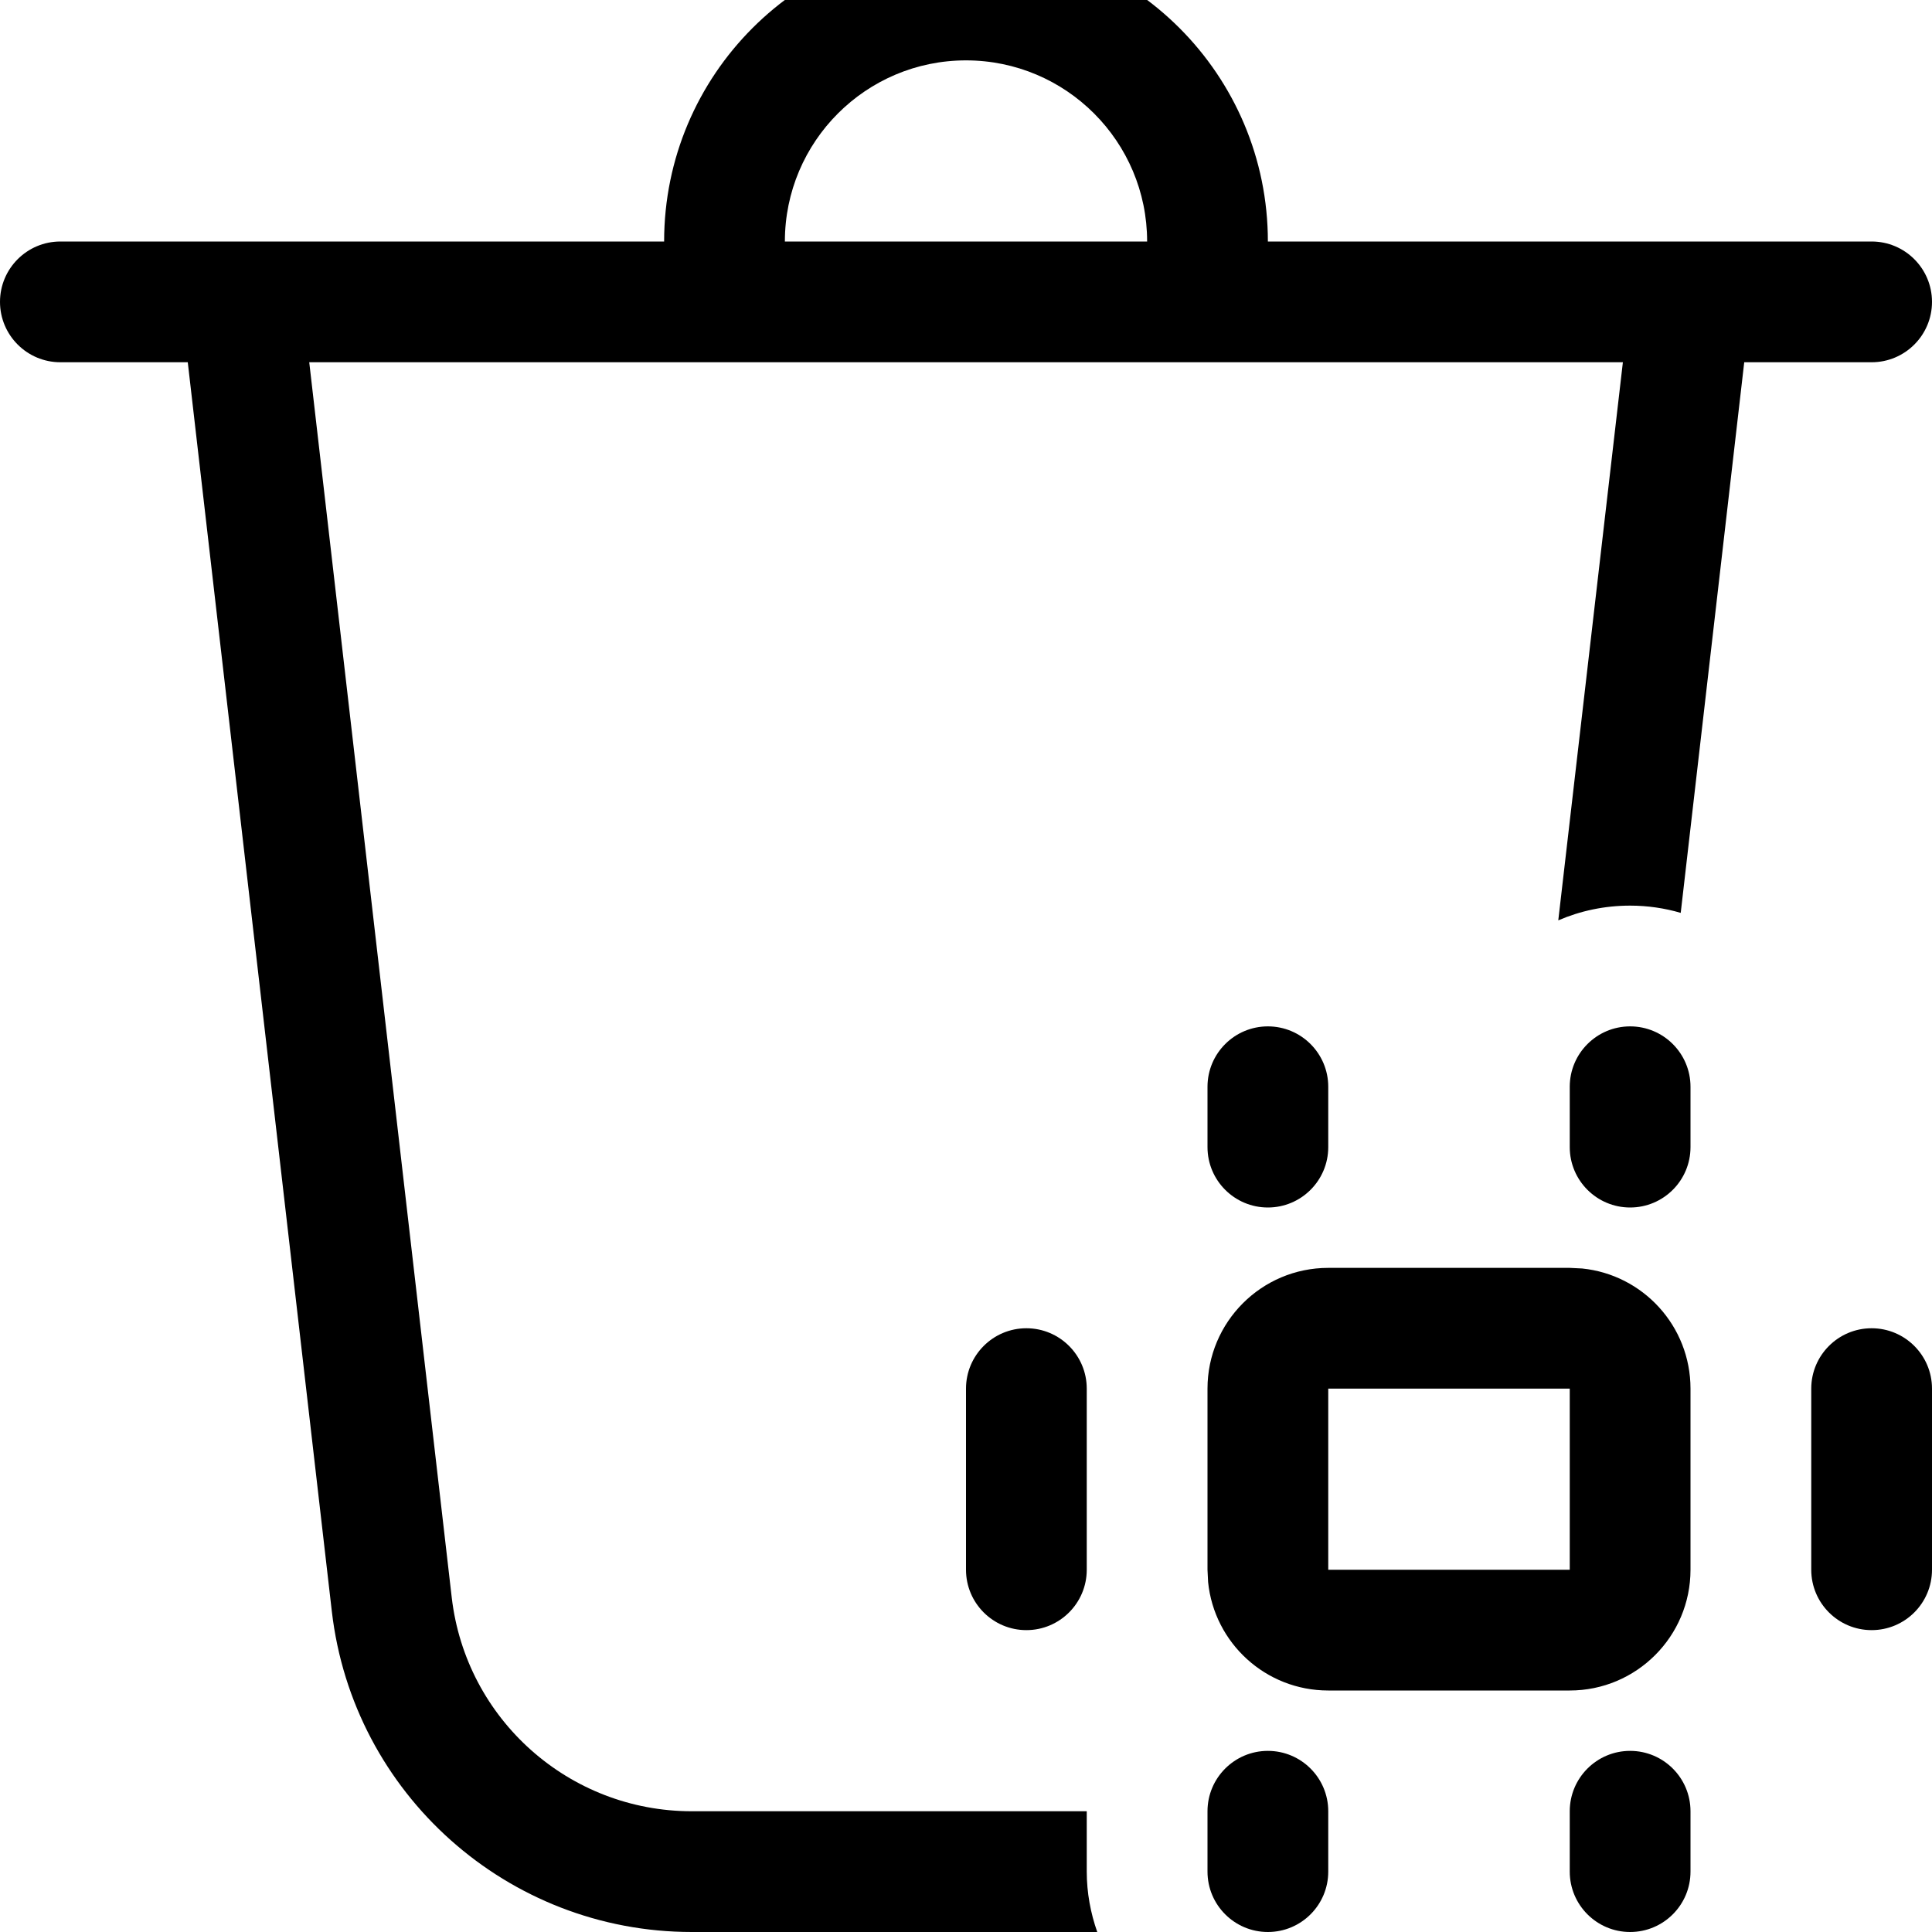
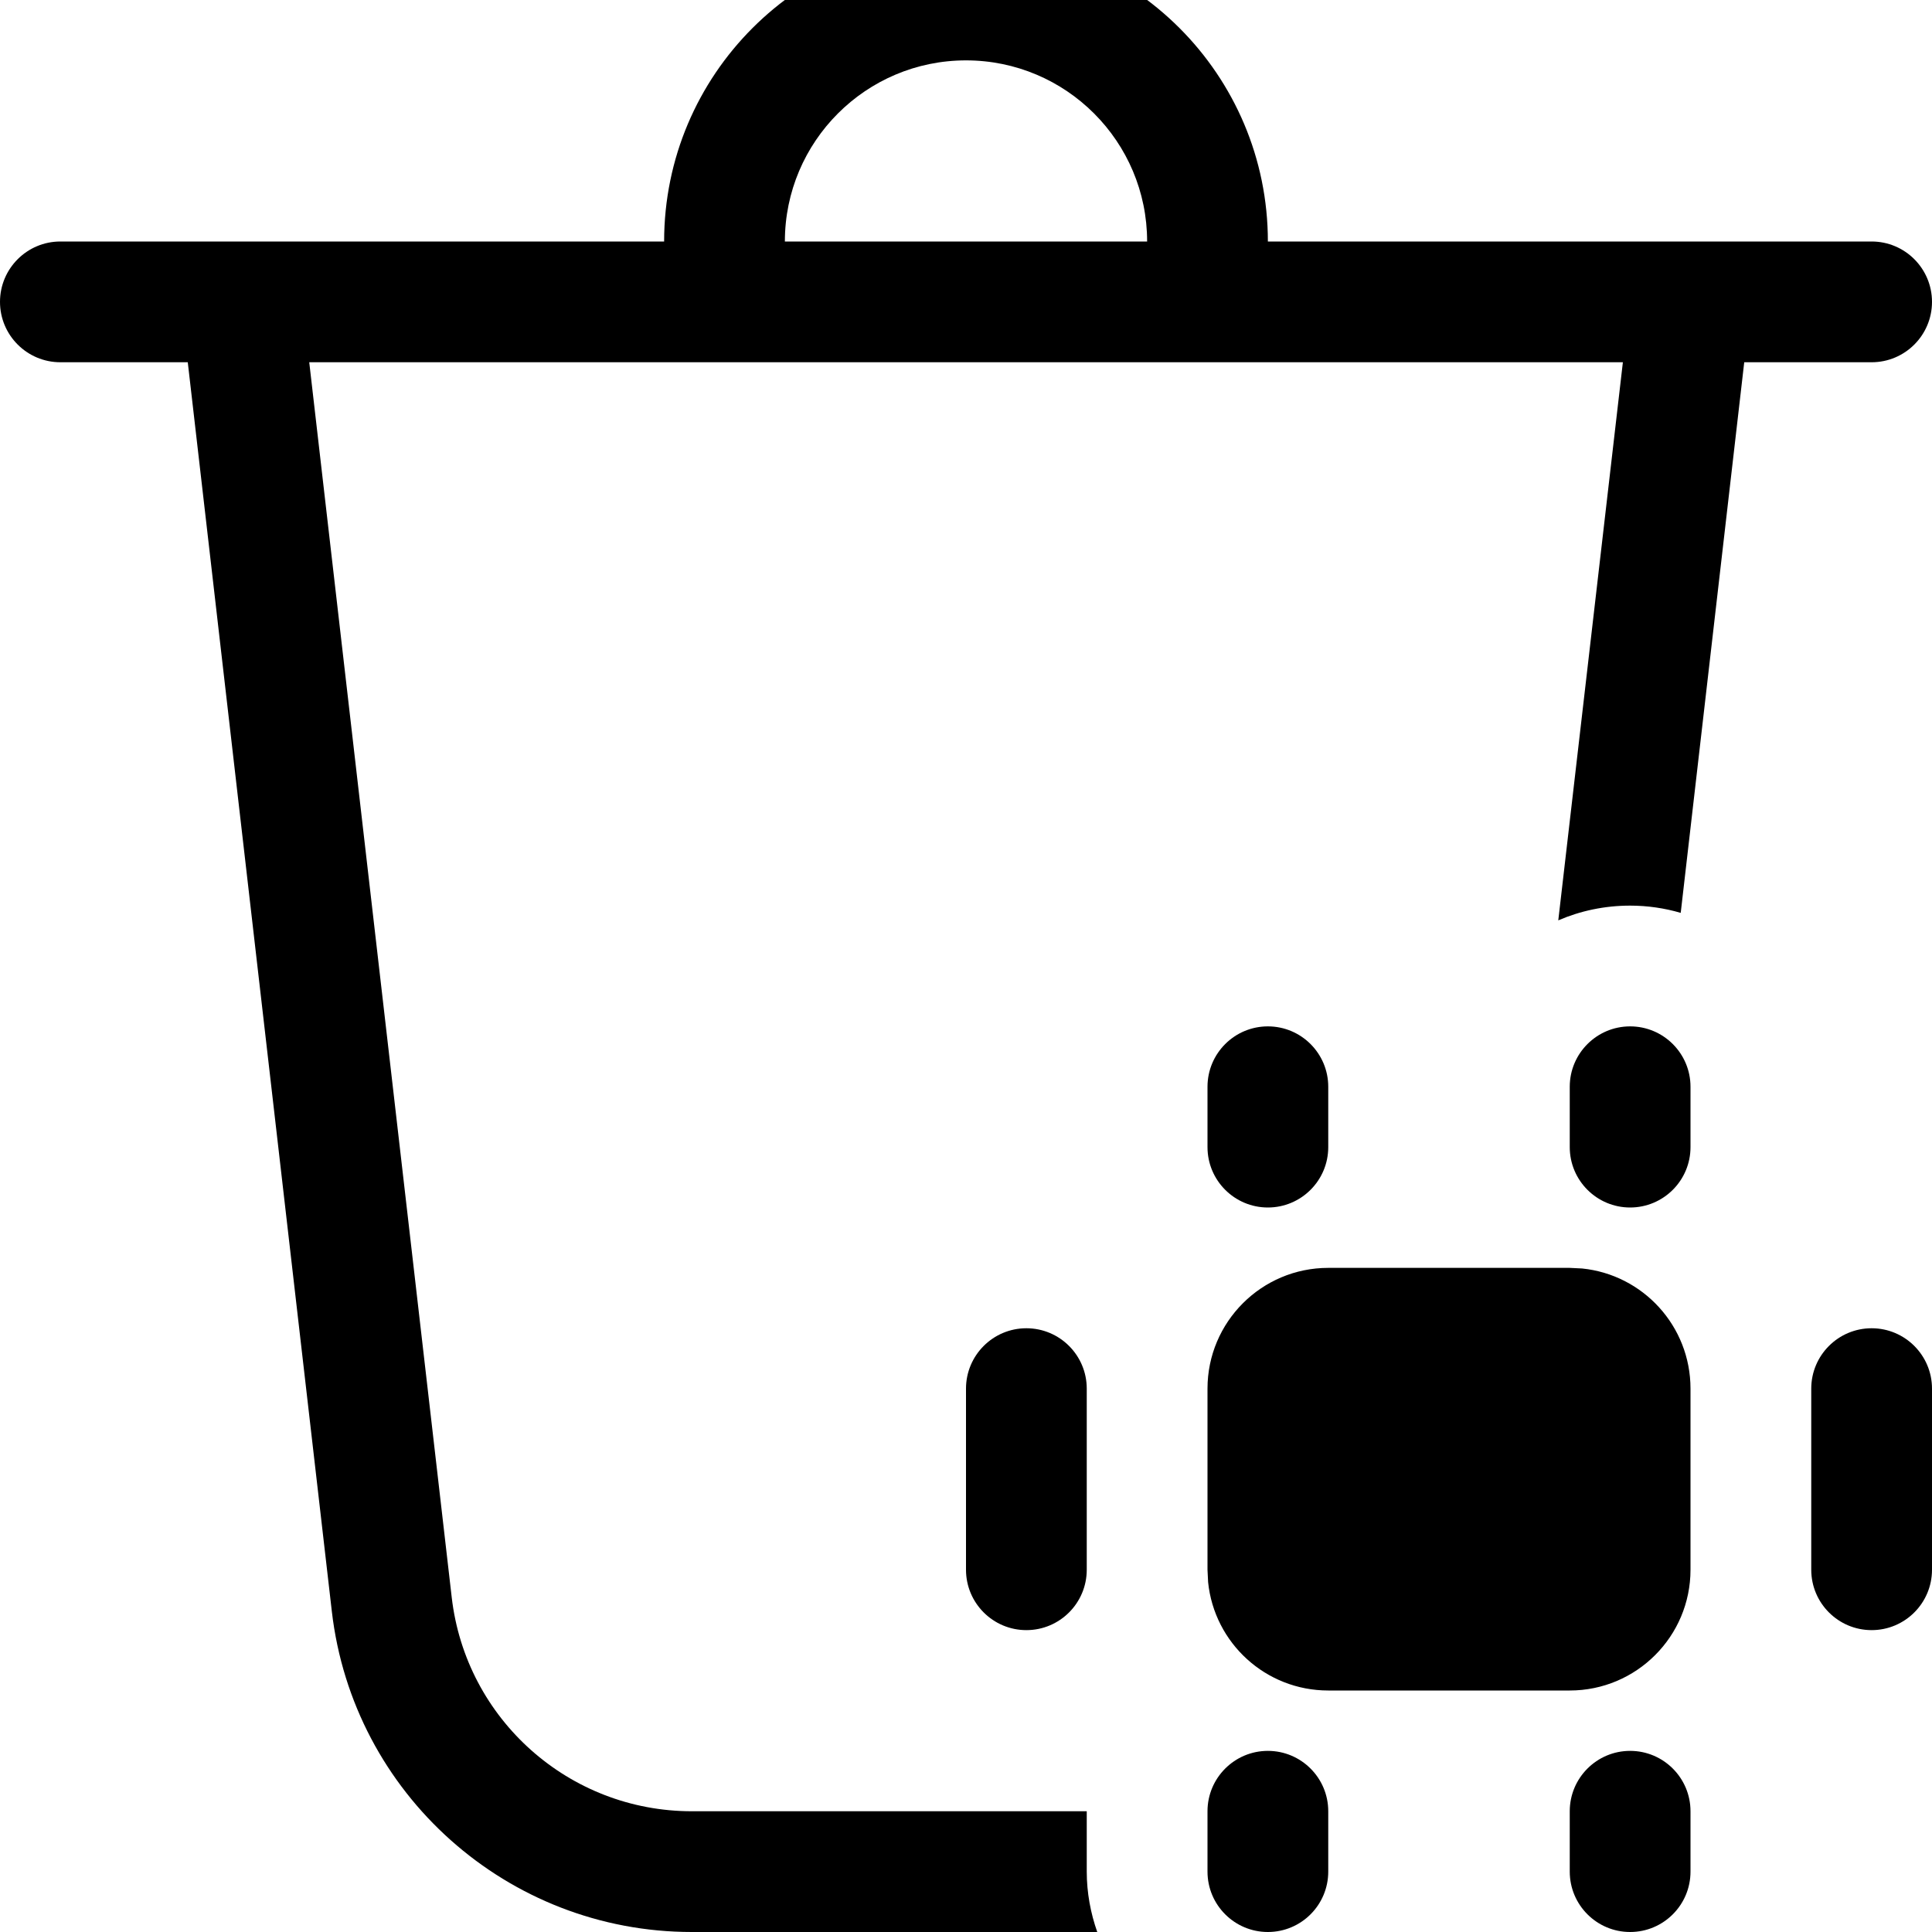
<svg xmlns="http://www.w3.org/2000/svg" width="16" height="16" viewBox="0 0 16 16">
  <path fill-rule="evenodd" clip-rule="evenodd" d="M8 -0.5C9.381 -0.5 10.5 0.619 10.5 2H15.5C15.776 2 16 2.224 16 2.5C16 2.776 15.776 3 15.5 3H14.445L13.919 7.56C13.786 7.521 13.645 7.5 13.5 7.5C13.289 7.5 13.088 7.543 12.905 7.622L13.44 3H2.561L3.741 13.229C3.858 14.239 4.713 15 5.729 15H9V15.5C9 15.675 9.032 15.844 9.087 16H5.729C4.205 16 2.923 14.857 2.748 13.344L1.555 3H0.5C0.224 3 0 2.776 0 2.5C0 2.224 0.224 2 0.5 2H5.5C5.5 0.619 6.619 -0.5 8 -0.5ZM8 0.5C7.172 0.5 6.5 1.172 6.5 2H9.5C9.5 1.172 8.828 0.5 8 0.5Z" />
  <path d="M10.5 14.5C10.776 14.5 11 14.724 11 15V15.5C11 15.776 10.776 16 10.5 16C10.224 16 10 15.776 10 15.5V15C10 14.724 10.224 14.5 10.5 14.5Z" />
  <path d="M13.5 14.5C13.776 14.5 14 14.724 14 15V15.5C14 15.776 13.776 16 13.5 16C13.224 16 13 15.776 13 15.5V15C13 14.724 13.224 14.5 13.5 14.5Z" />
-   <path fill-rule="evenodd" clip-rule="evenodd" d="M13.102 10.505C13.607 10.556 14 10.982 14 11.5V13C14 13.552 13.552 14 13 14H11C10.482 14 10.056 13.607 10.005 13.102L10 13V11.5C10 10.948 10.448 10.5 11 10.5H13L13.102 10.505ZM11 13H13V11.5H11V13Z" />
+   <path d="M13.102 10.505C13.607 10.556 14 10.982 14 11.5V13C14 13.552 13.552 14 13 14H11C10.482 14 10.056 13.607 10.005 13.102L10 13V11.5C10 10.948 10.448 10.5 11 10.5H13L13.102 10.505Z" />
  <path d="M8.5 11C8.776 11 9 11.224 9 11.5V13C9 13.276 8.776 13.5 8.5 13.5C8.224 13.5 8 13.276 8 13V11.5C8 11.224 8.224 11 8.5 11Z" />
  <path d="M15.5 11C15.776 11 16 11.224 16 11.5V13C16 13.276 15.776 13.5 15.5 13.5C15.224 13.5 15 13.276 15 13V11.5C15 11.224 15.224 11 15.5 11Z" />
  <path d="M10.5 8.5C10.776 8.5 11 8.724 11 9V9.5C11 9.776 10.776 10 10.5 10C10.224 10 10 9.776 10 9.5V9C10 8.724 10.224 8.5 10.5 8.5Z" />
  <path d="M13.5 8.5C13.776 8.5 14 8.724 14 9V9.5C14 9.776 13.776 10 13.5 10C13.224 10 13 9.776 13 9.5V9C13 8.724 13.224 8.5 13.5 8.5Z" />
</svg>
